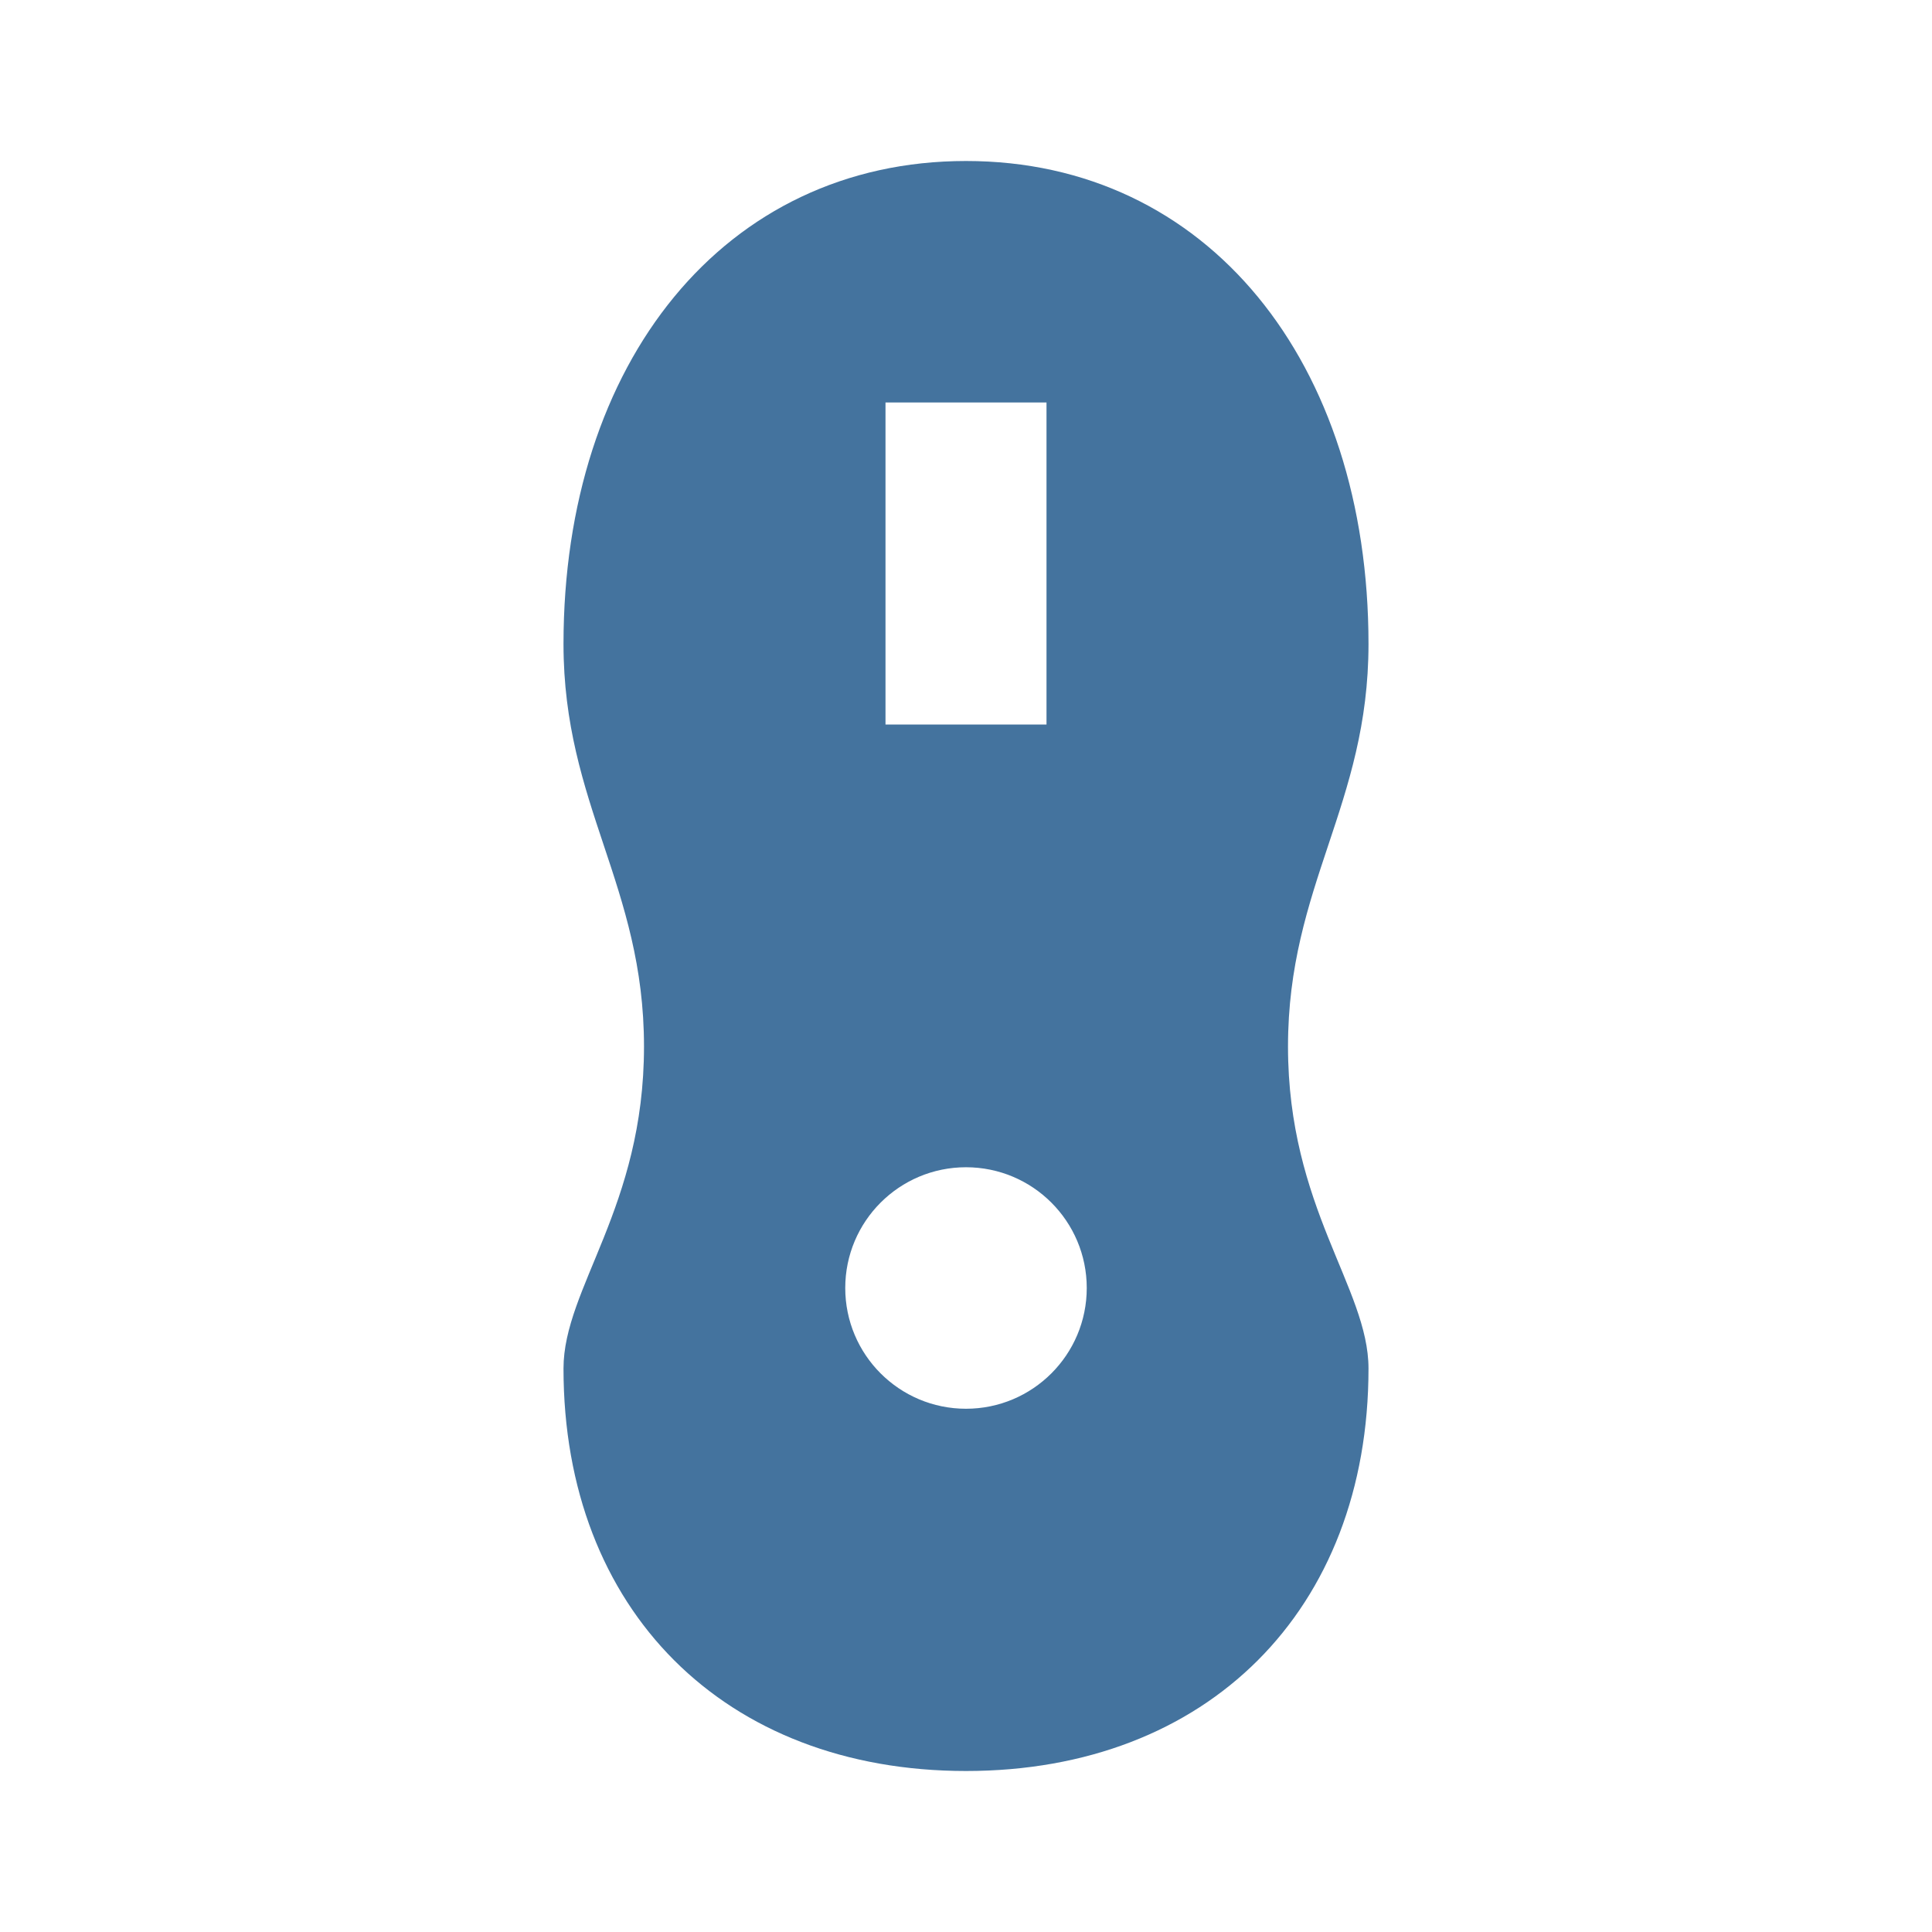
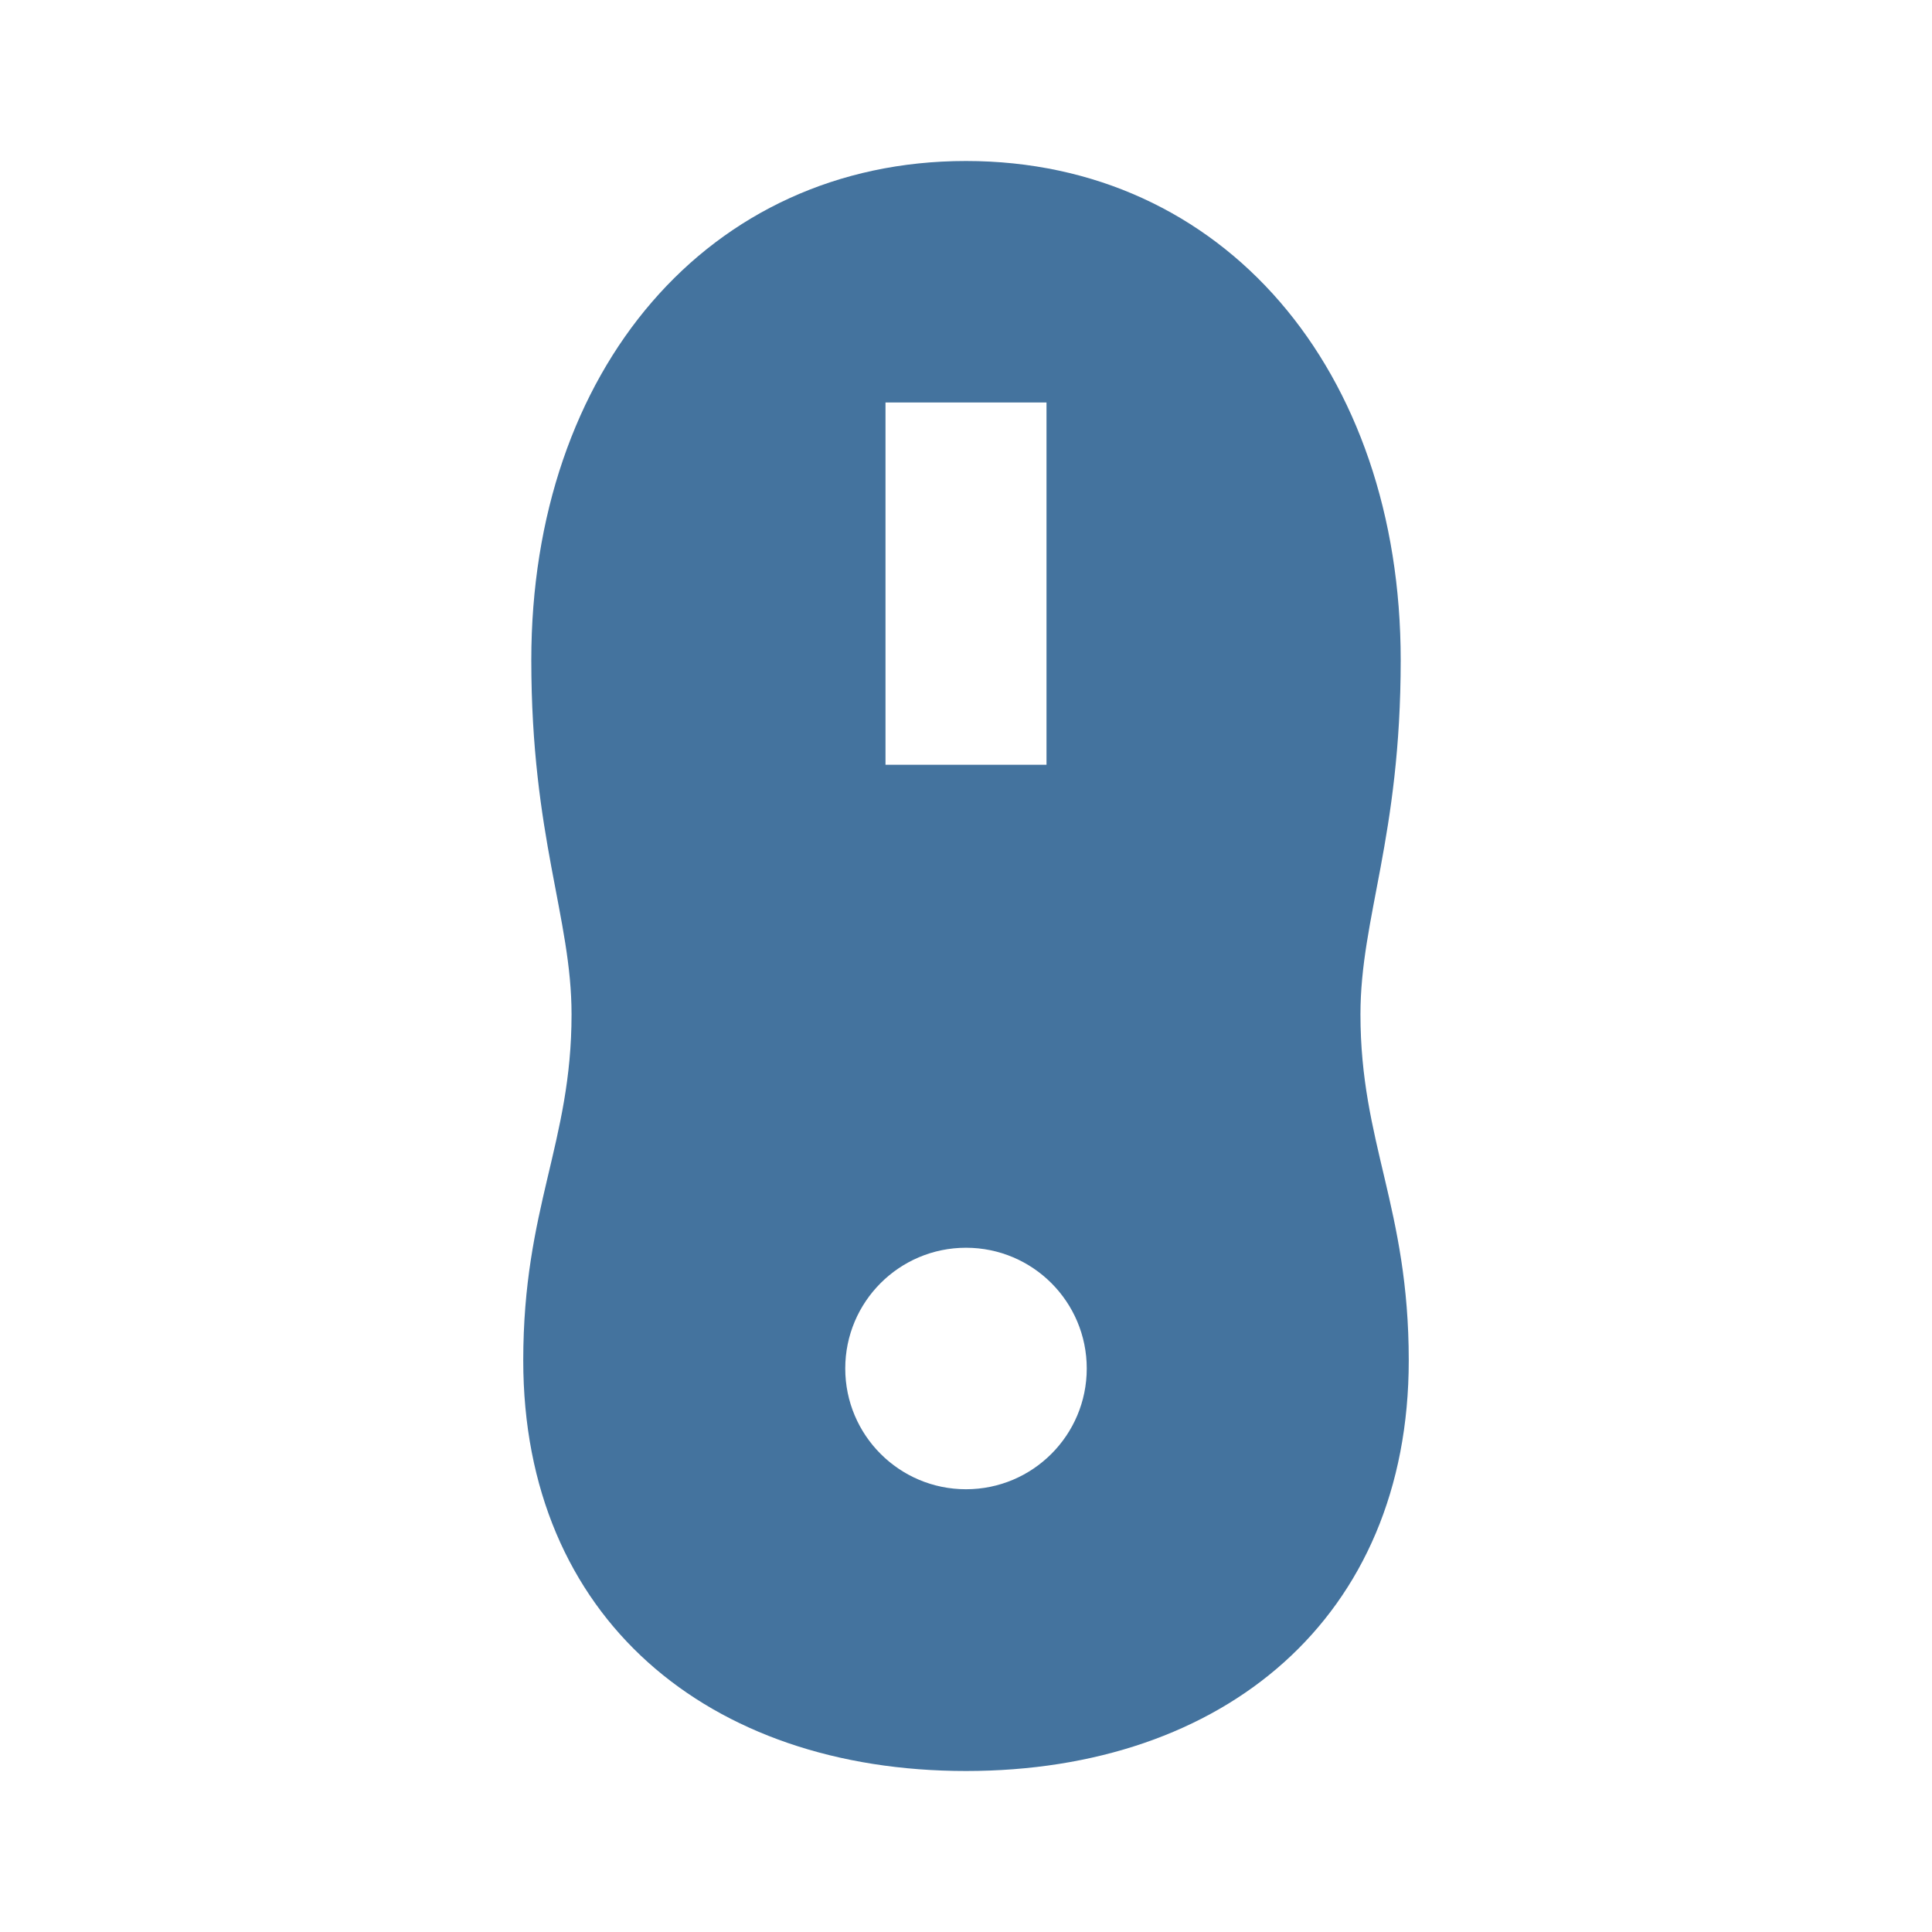
<svg xmlns="http://www.w3.org/2000/svg" width="24" height="24" viewBox="0 0 24 24" version="1.1">
-   <path fill="#44739e" fill-rule="evenodd" d="M12 2c3 0 5 2.5 5 6 0 2-1 3-1 5 0 2 1 3 1 4 0 3-2 5-5 5s-5-2-5-5c0-1 1-2 1-4 0-2-1-3-1-5 0-3.5 2-6 5-6z M11 5h2v4h-2z M10.5 16a1.5 1.5 0 1 0 3 0a1.5 1.5 0 1 0 -3 0z" />
+   <path fill="#44739e" fill-rule="evenodd" d="M12 2C15.2 2 17.4 4.6 17.4 8.2C17.4 10.4 16.9 11.4 16.9 12.6C16.9 14.2 17.5 15 17.5 16.9C17.5 20.1 15.2 22 12 22C8.8 22 6.5 20.1 6.5 16.9C6.5 15 7.1 14.2 7.1 12.6C7.1 11.4 6.6 10.4 6.6 8.2C6.6 4.6 8.8 2 12 2z M11 5h2v4.5h-2z M10.5 17a1.5 1.5 0 1 0 3 0a1.5 1.5 0 1 0 -3 0z" />
</svg>
